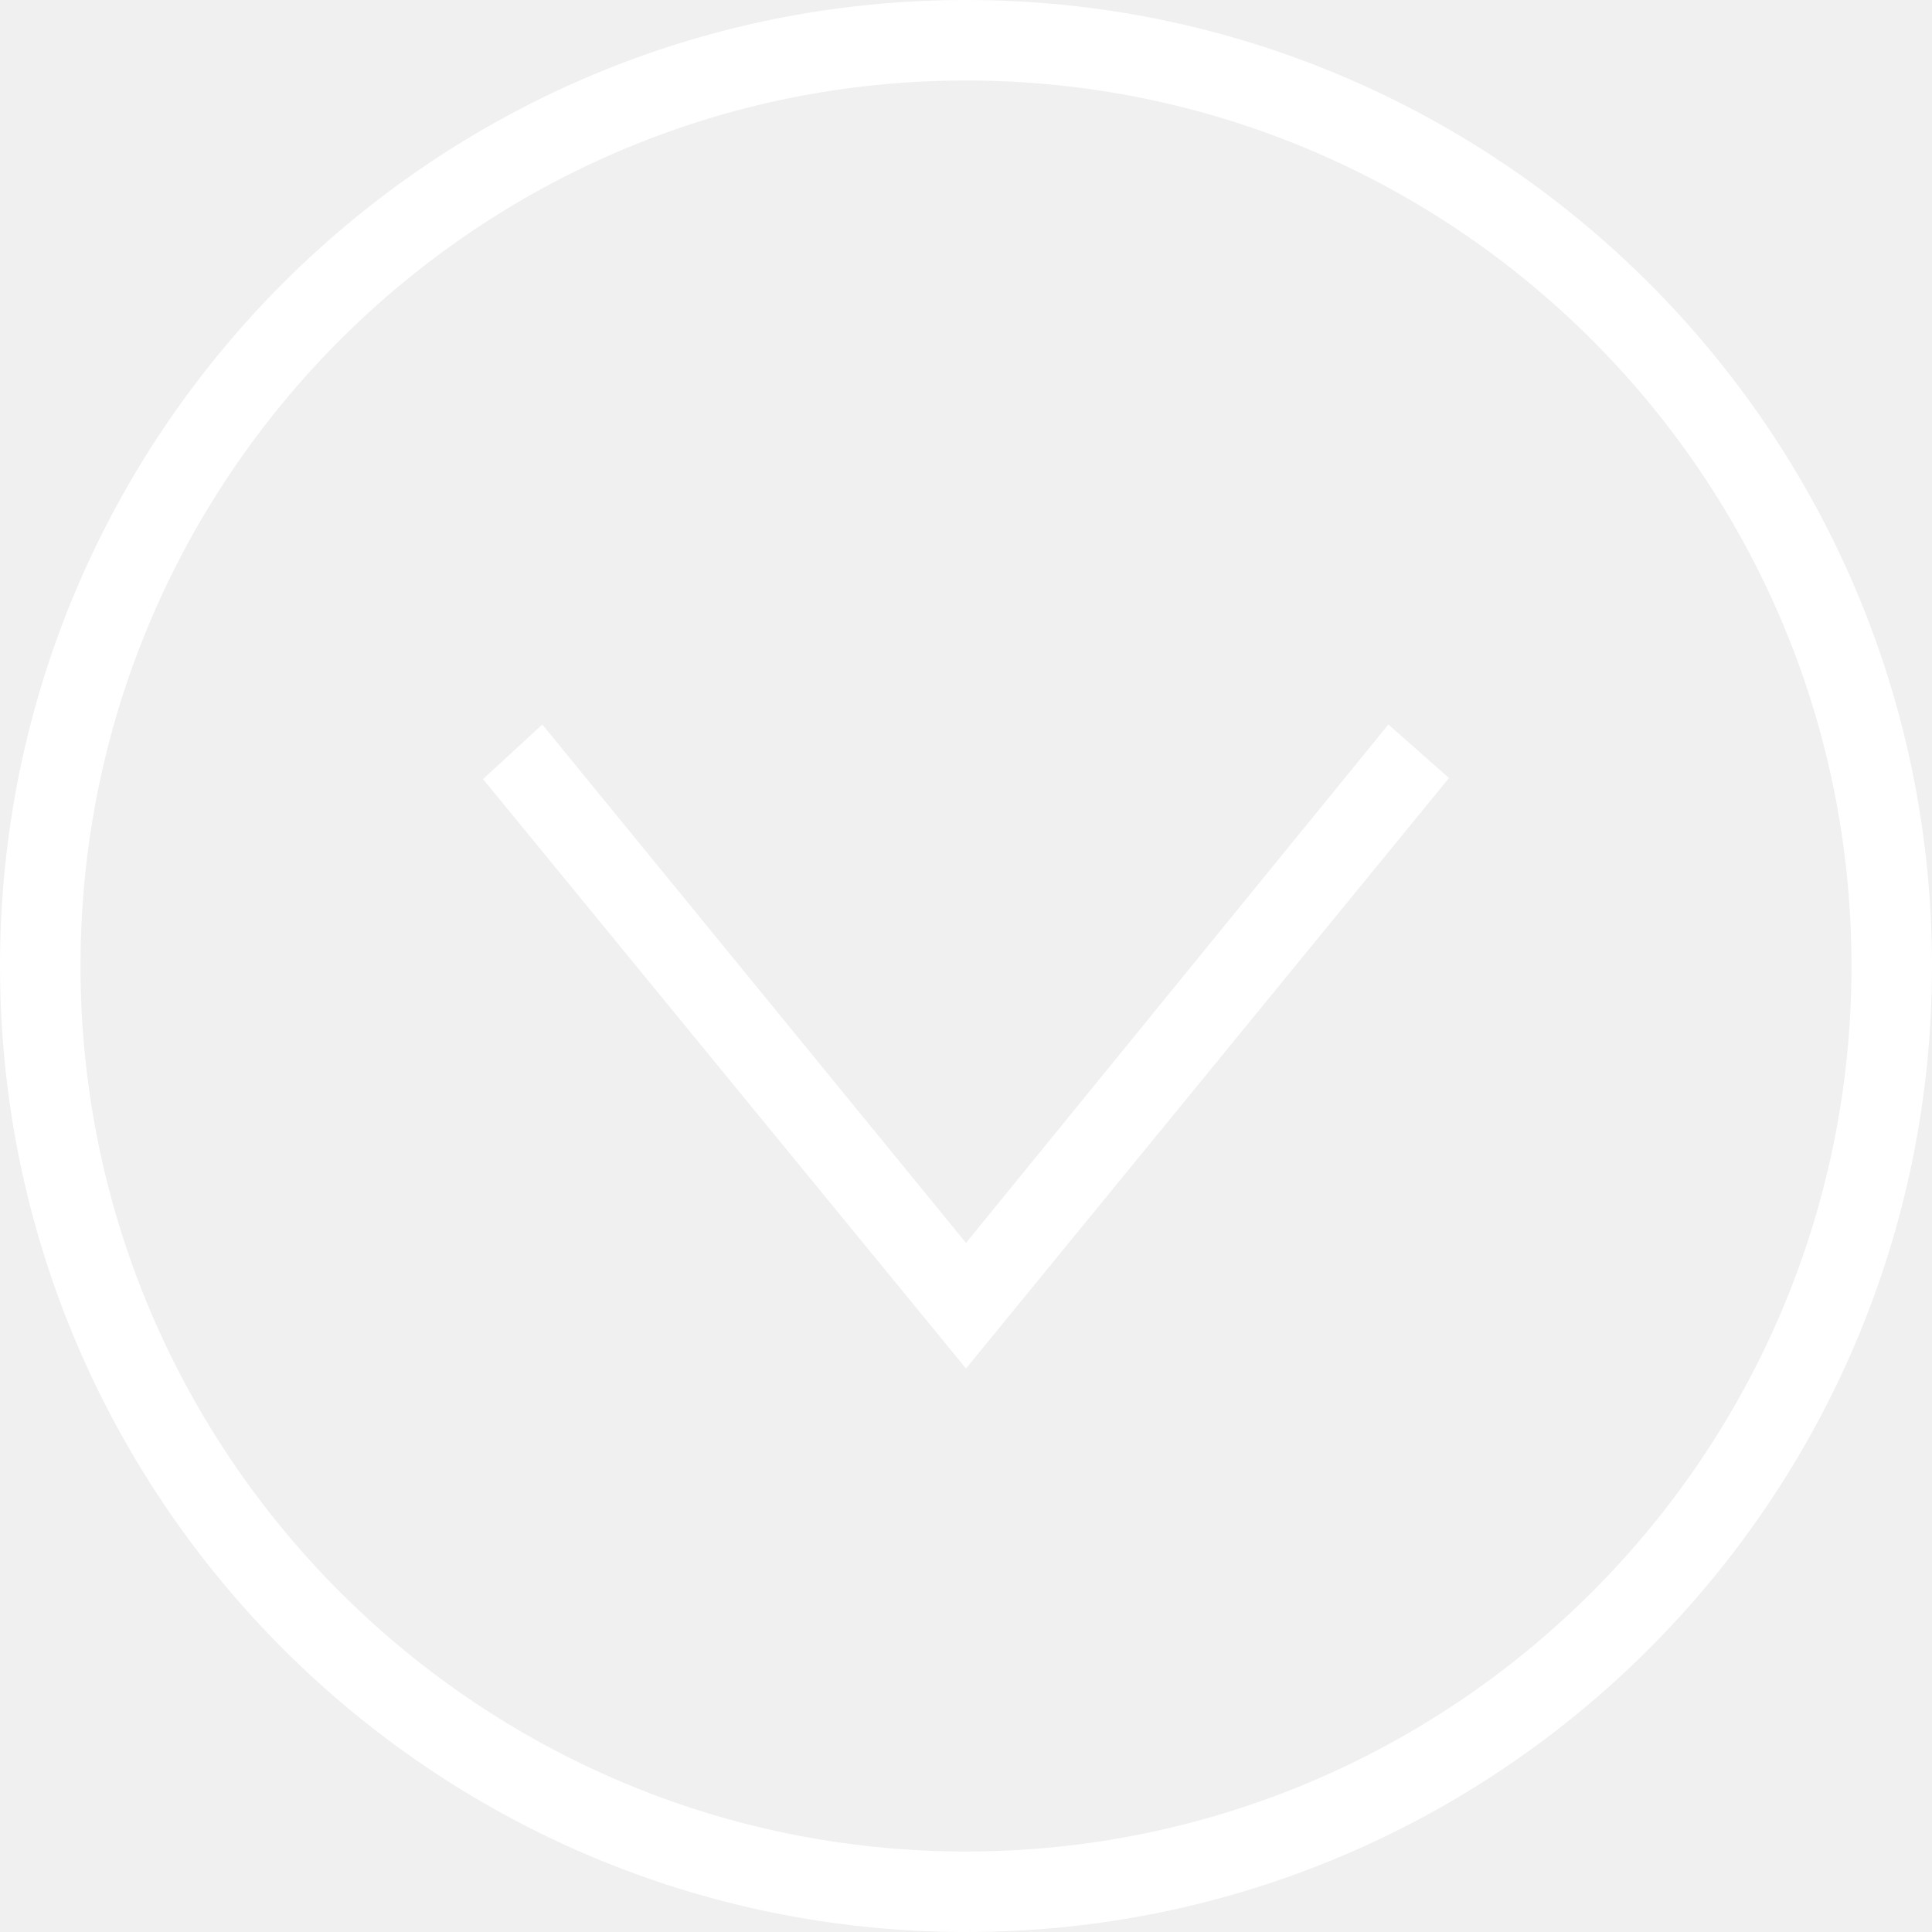
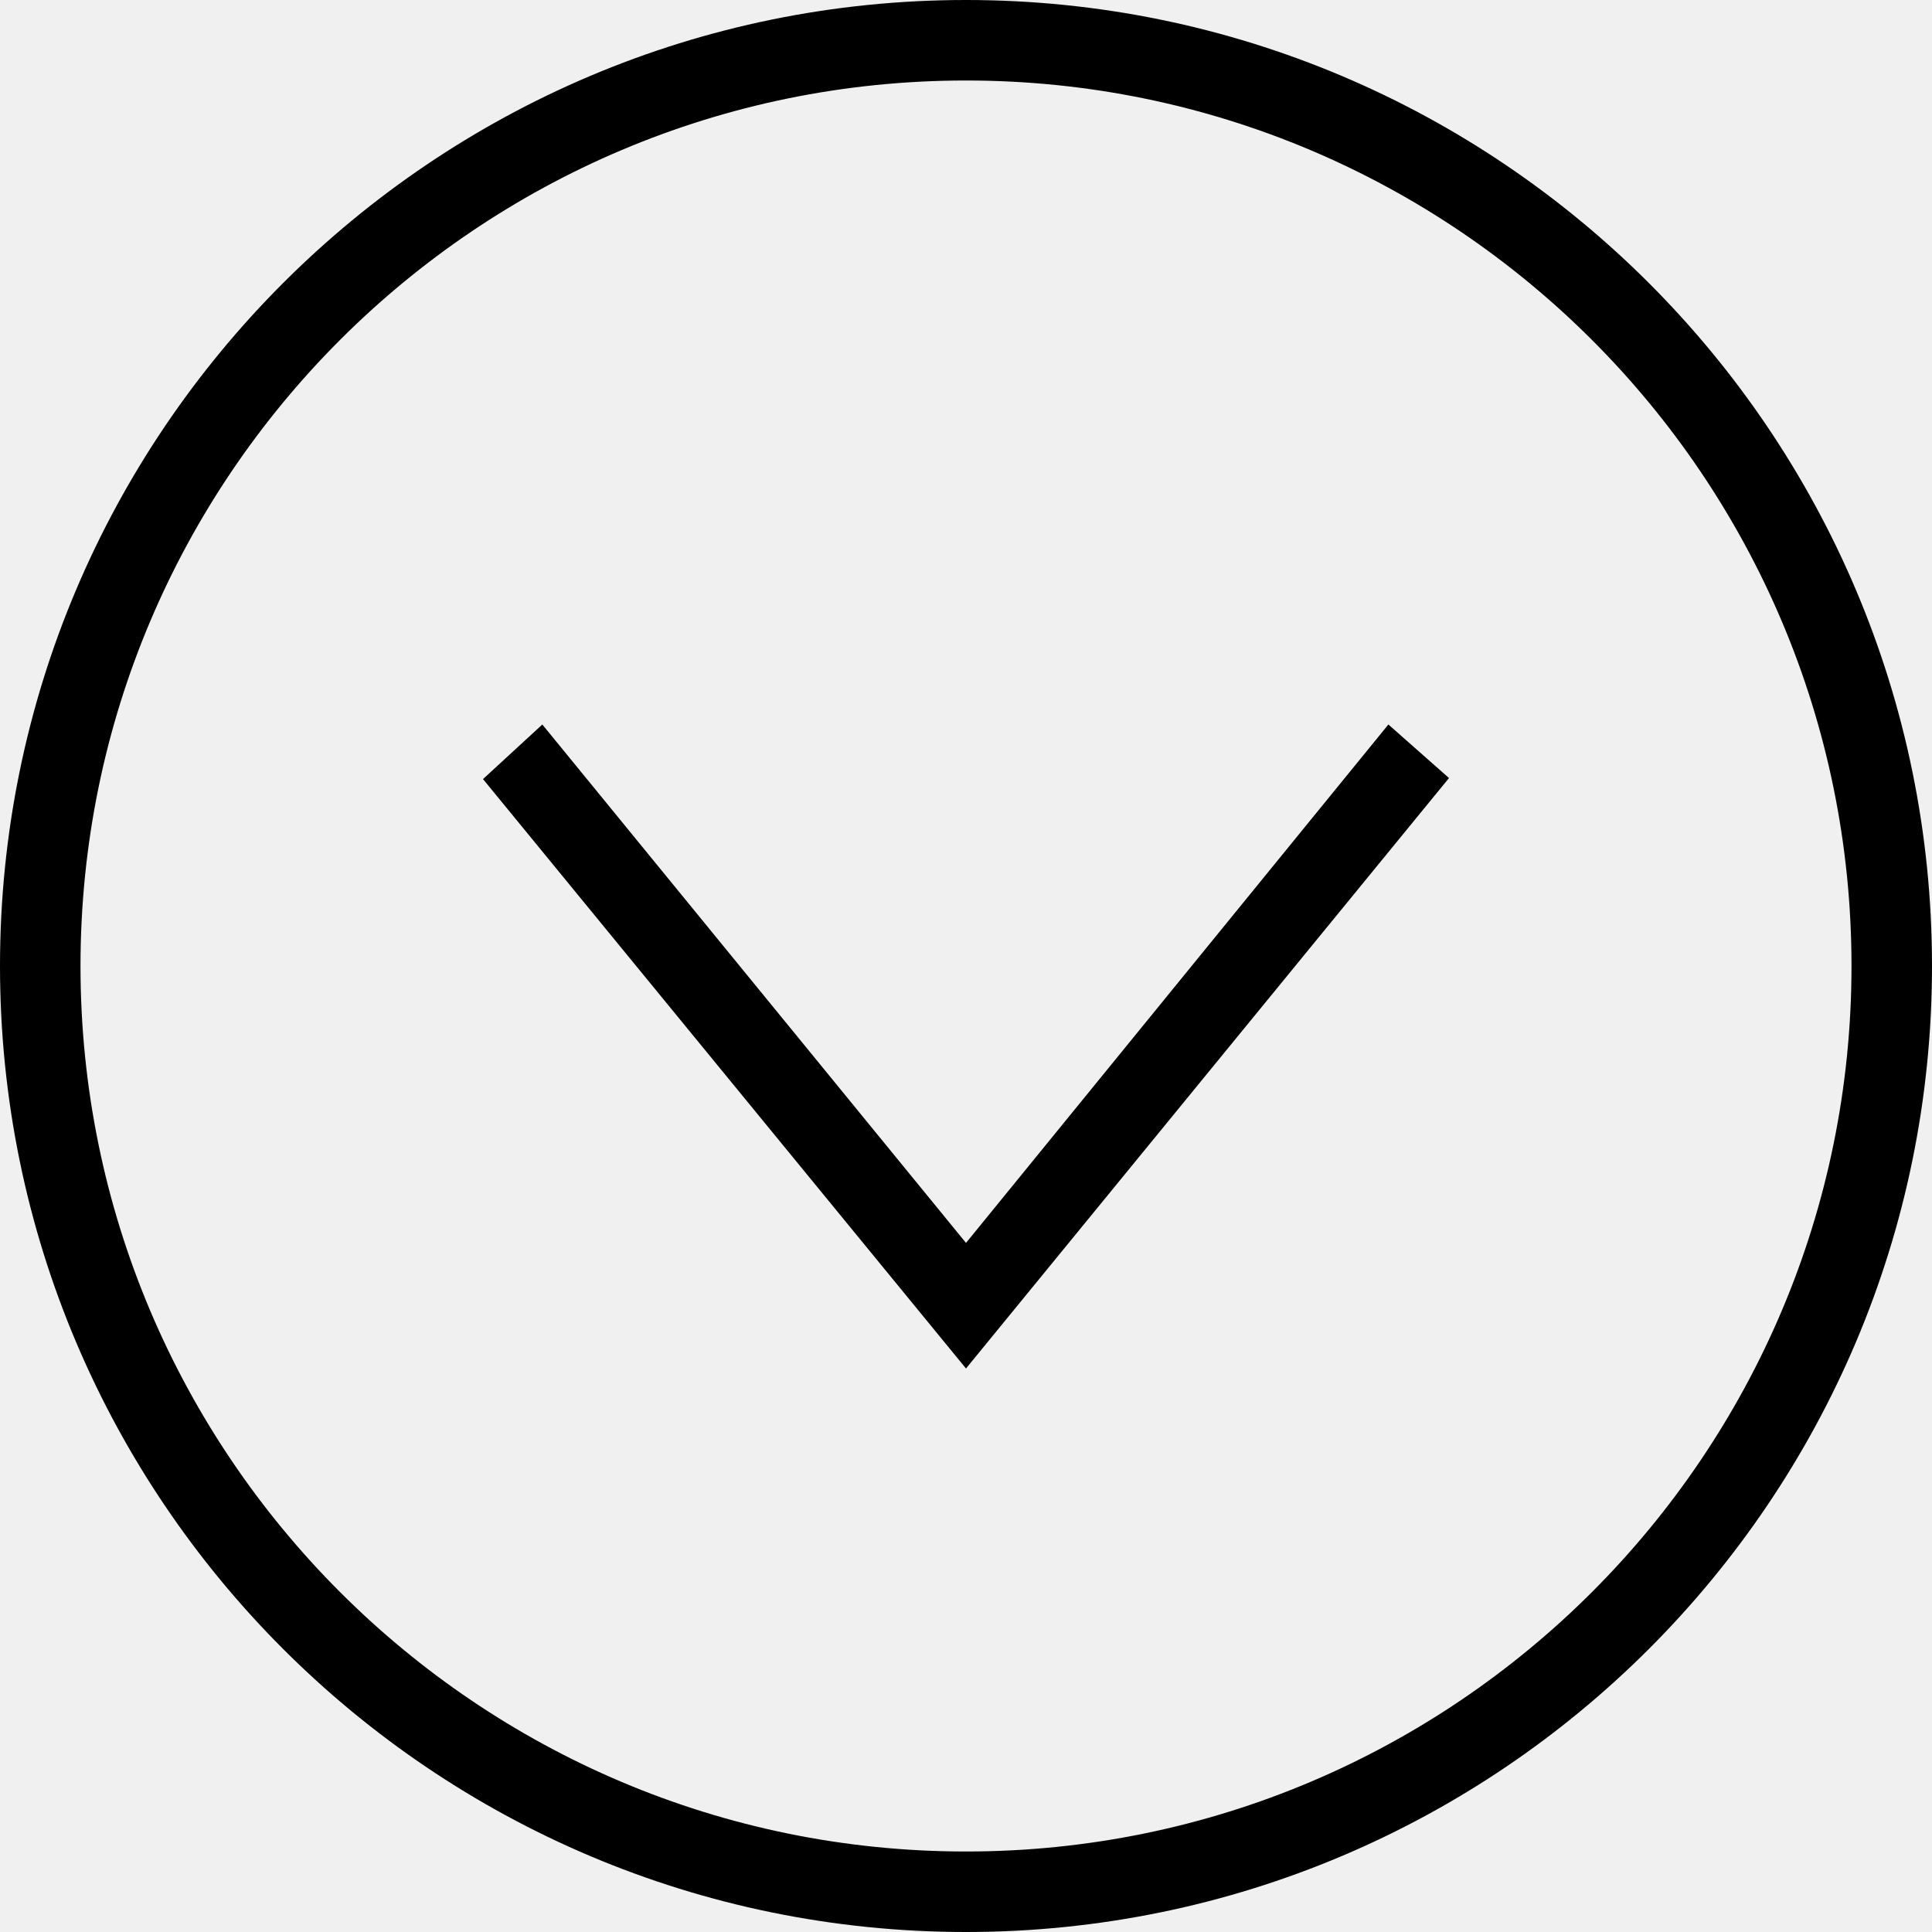
- <svg xmlns="http://www.w3.org/2000/svg" width="24" height="24" fill="white" fill-rule="evenodd" clip-rule="evenodd">
+ <svg xmlns="http://www.w3.org/2000/svg" width="24" height="24" fill="black" fill-rule="evenodd" clip-rule="evenodd">
  <path d="M12 0c6.623 0 12 5.377 12 12s-5.377 12-12 12-12-5.377-12-12 5.377-12 12-12zm0 1c6.071 0 11 4.929 11 11s-4.929 11-11 11-11-4.929-11-11 4.929-11 11-11zm5.247 8l-5.247 6.44-5.263-6.44-.737.678 6 7.322 6-7.335-.753-.665z" />
</svg>
